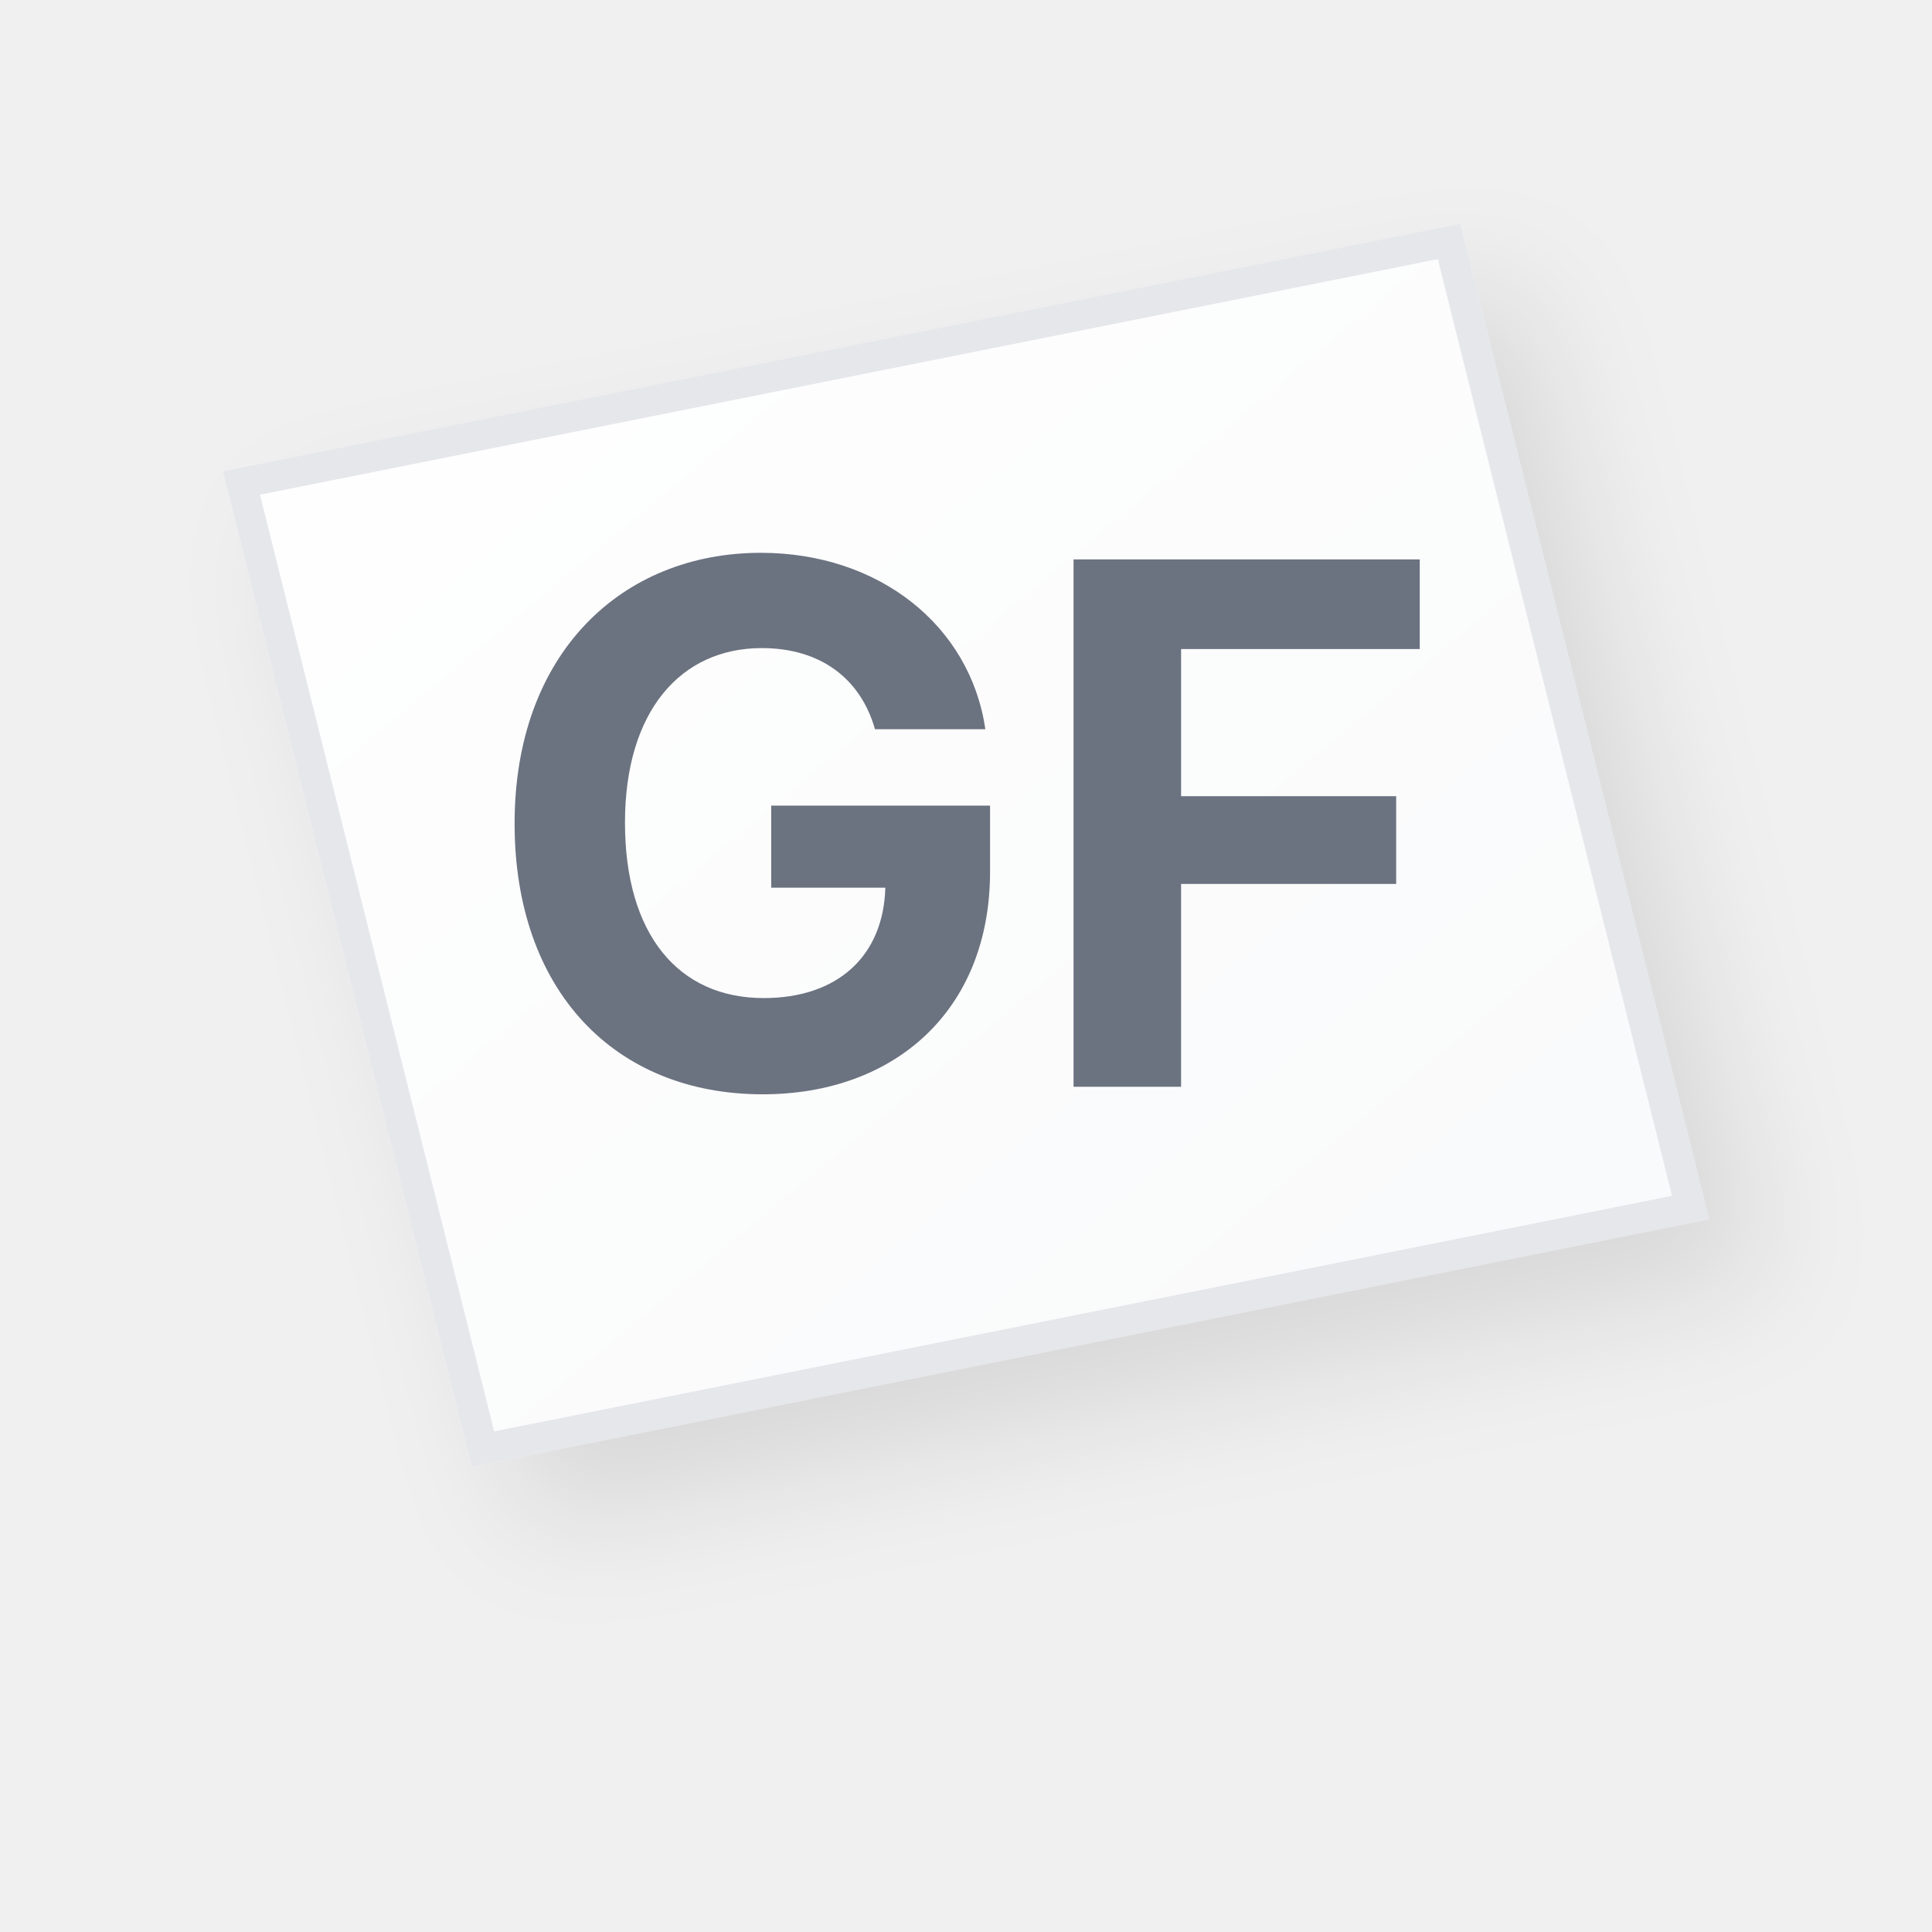
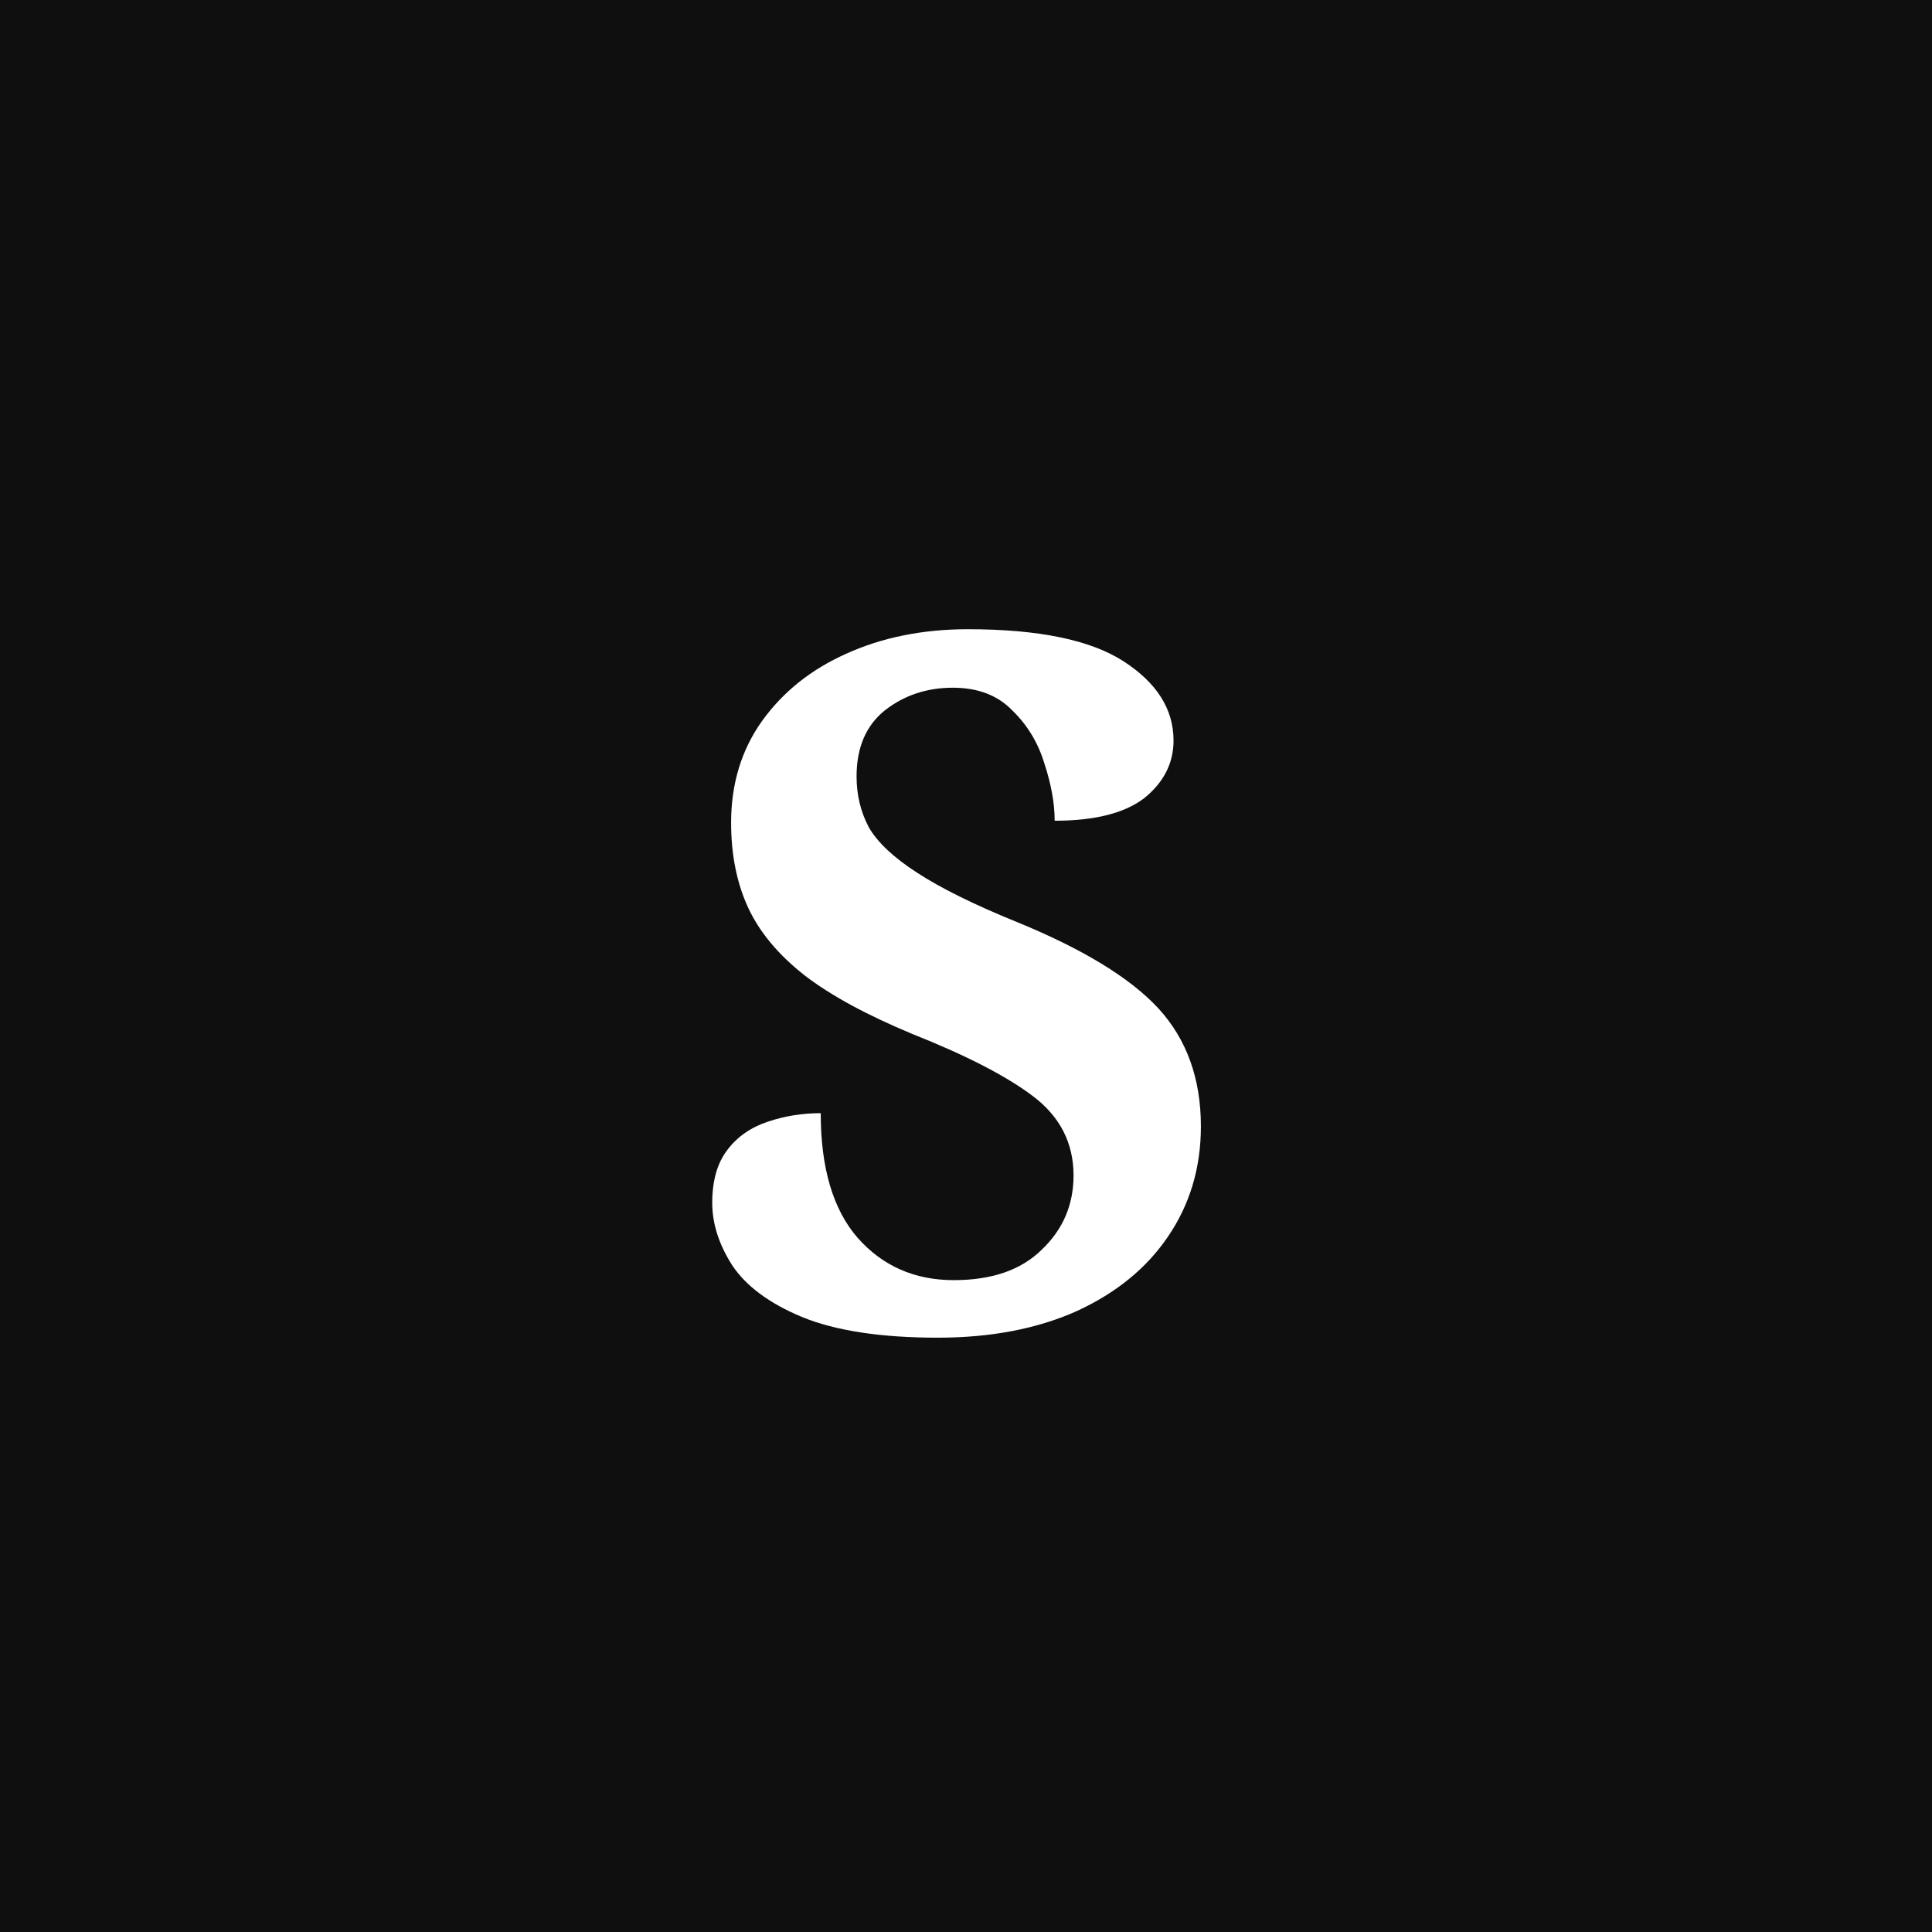
<svg xmlns="http://www.w3.org/2000/svg" width="32" height="32" viewBox="0 0 32 32" fill="none">
-   <defs>
-     <linearGradient id="shapeGradient" x1="0%" y1="0%" x2="100%" y2="100%">
-       <stop offset="0%" style="stop-color:#ffffff;stop-opacity:1" />
-       <stop offset="100%" style="stop-color:#f8f9fa;stop-opacity:1" />
-     </linearGradient>
-     <filter id="shadow" x="-20%" y="-20%" width="140%" height="140%">
-       <feDropShadow dx="1" dy="1" stdDeviation="1" flood-color="#000000" flood-opacity="0.1" />
-     </filter>
-   </defs>
-   <path d="M4 8 L24 4 L28 20 L8 24 Z" fill="url(#shapeGradient)" filter="url(#shadow)" stroke="#e5e7eb" stroke-width="0.5" />
-   <text x="16" y="18" font-family="Inter, system-ui, sans-serif" font-size="12" font-weight="700" text-anchor="middle" fill="#6b7280">GF</text>
+   <rect width="32" height="32" fill="#0f0f0f" />
+   <text x="16" y="22" font-family="Abril Fatface, serif" font-size="16" font-weight="900" fill="white" text-anchor="middle">S</text>
</svg>
